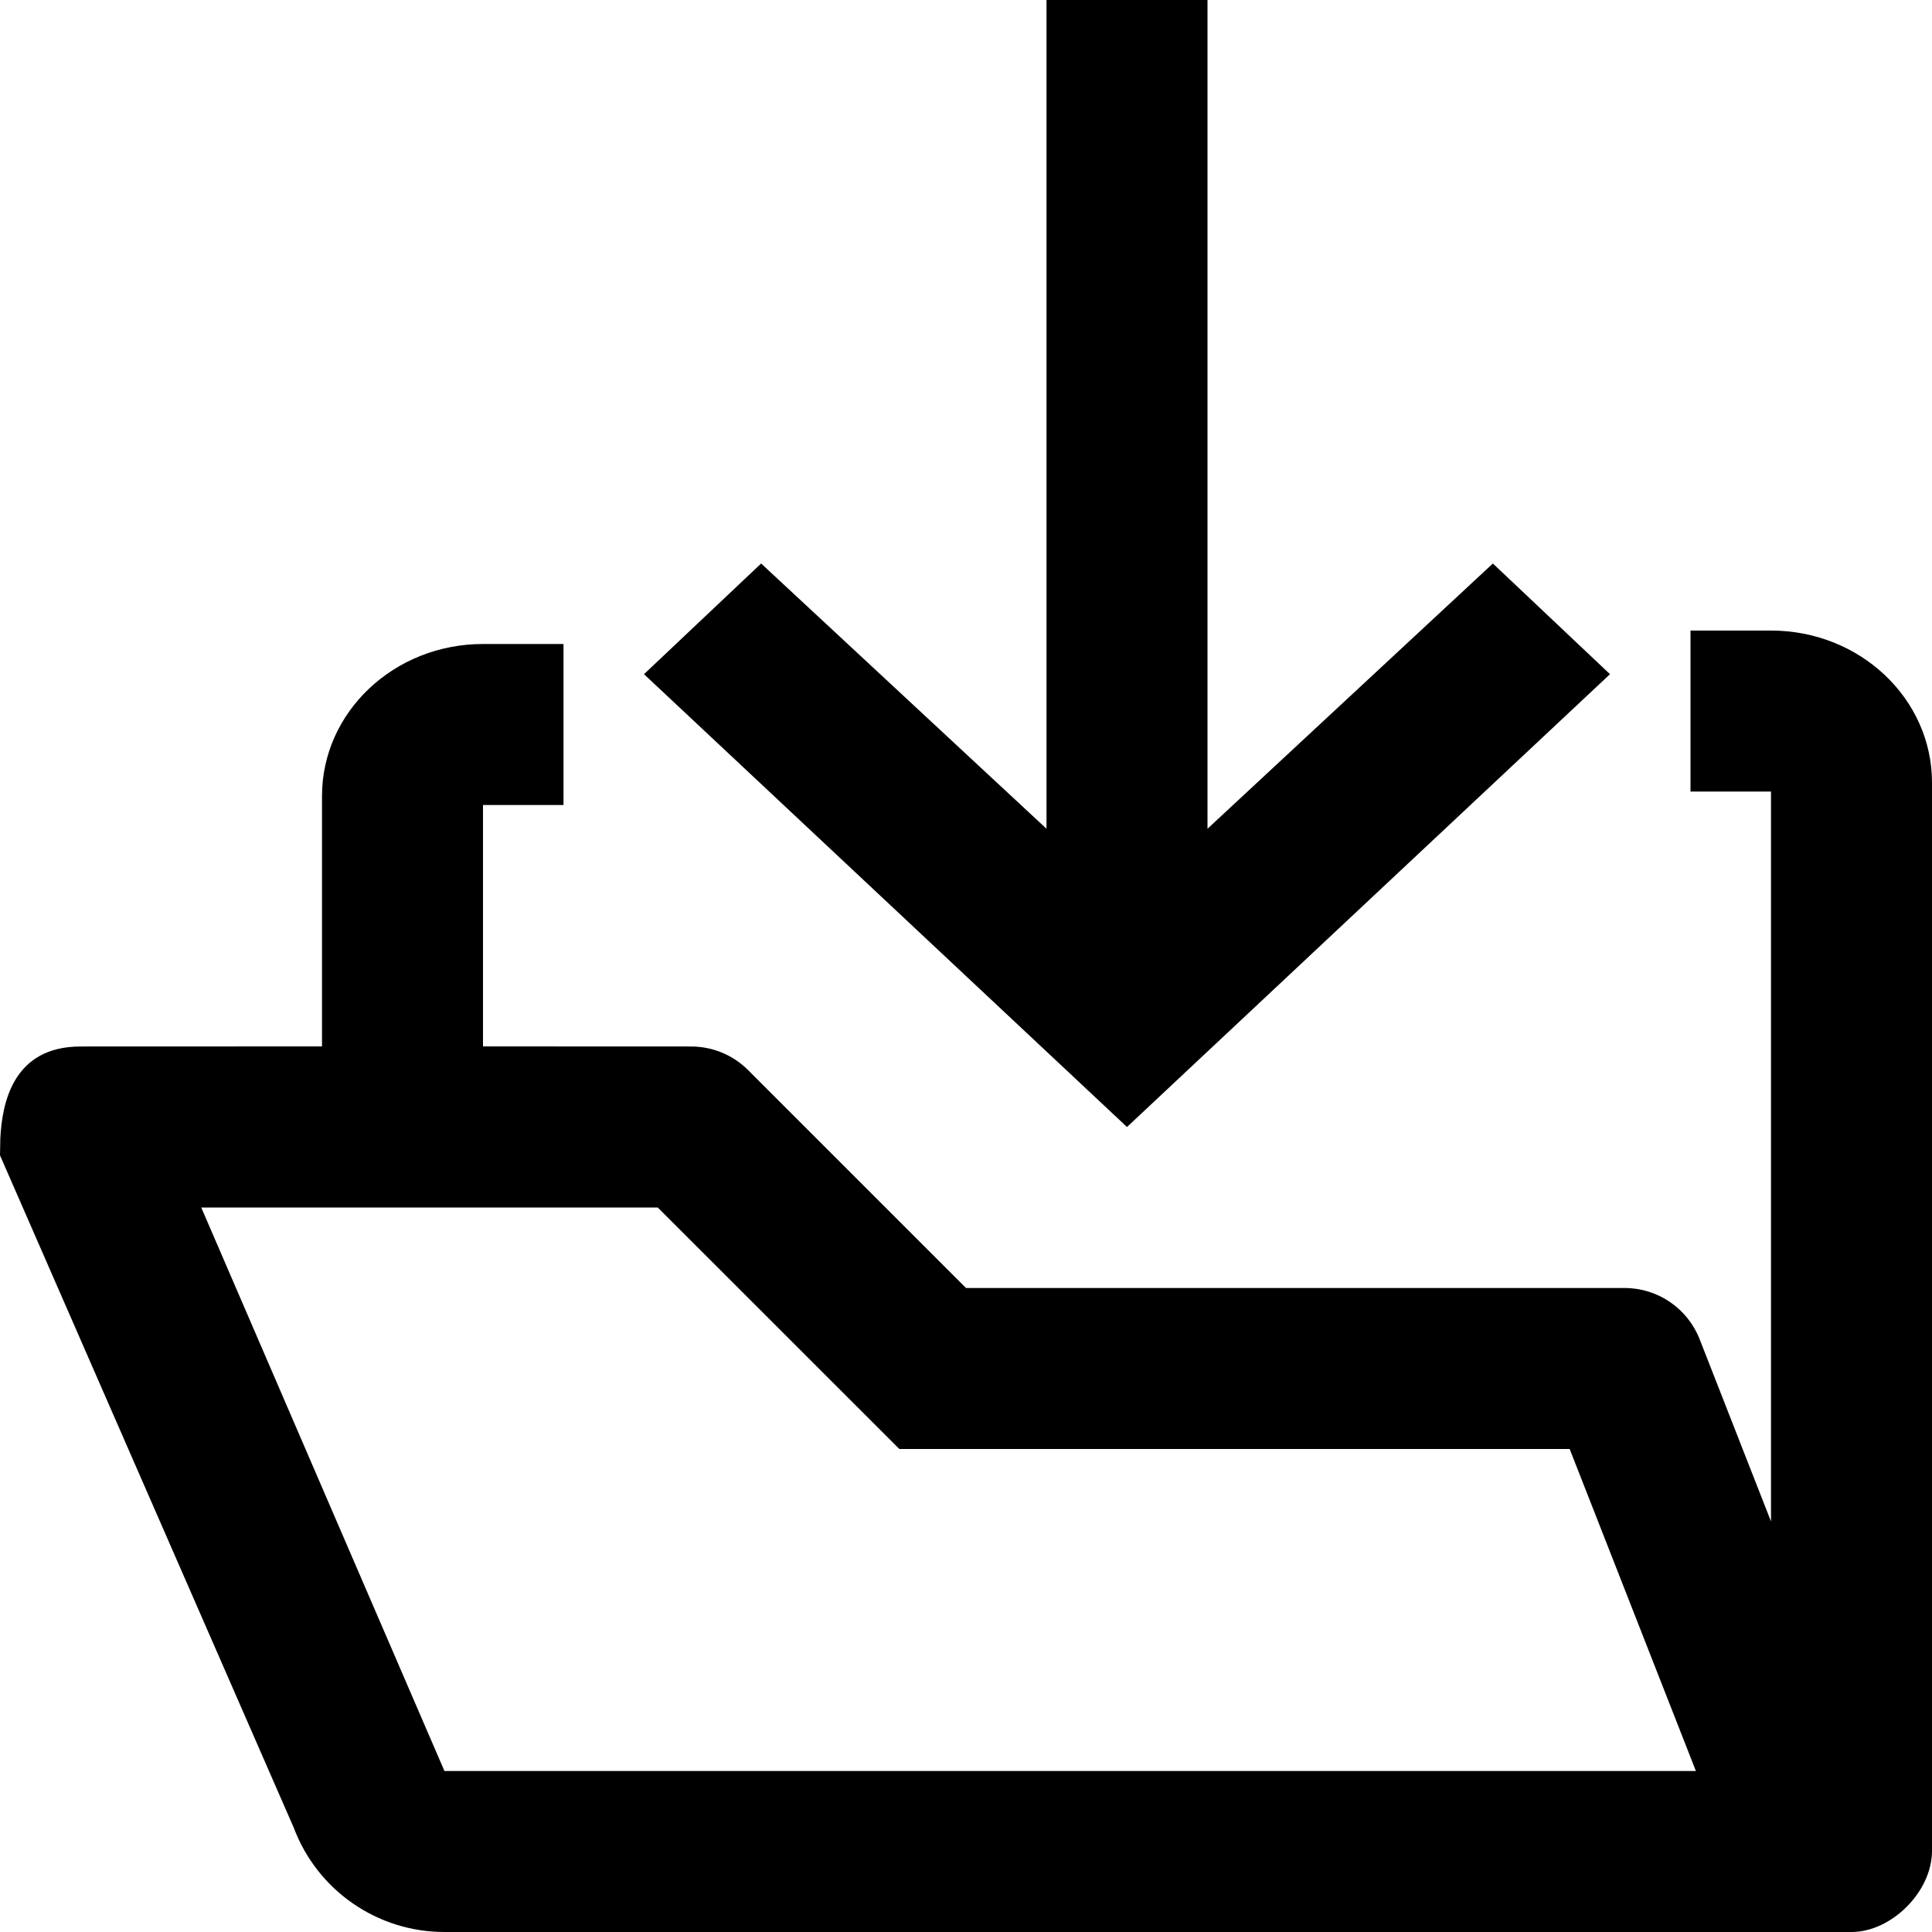
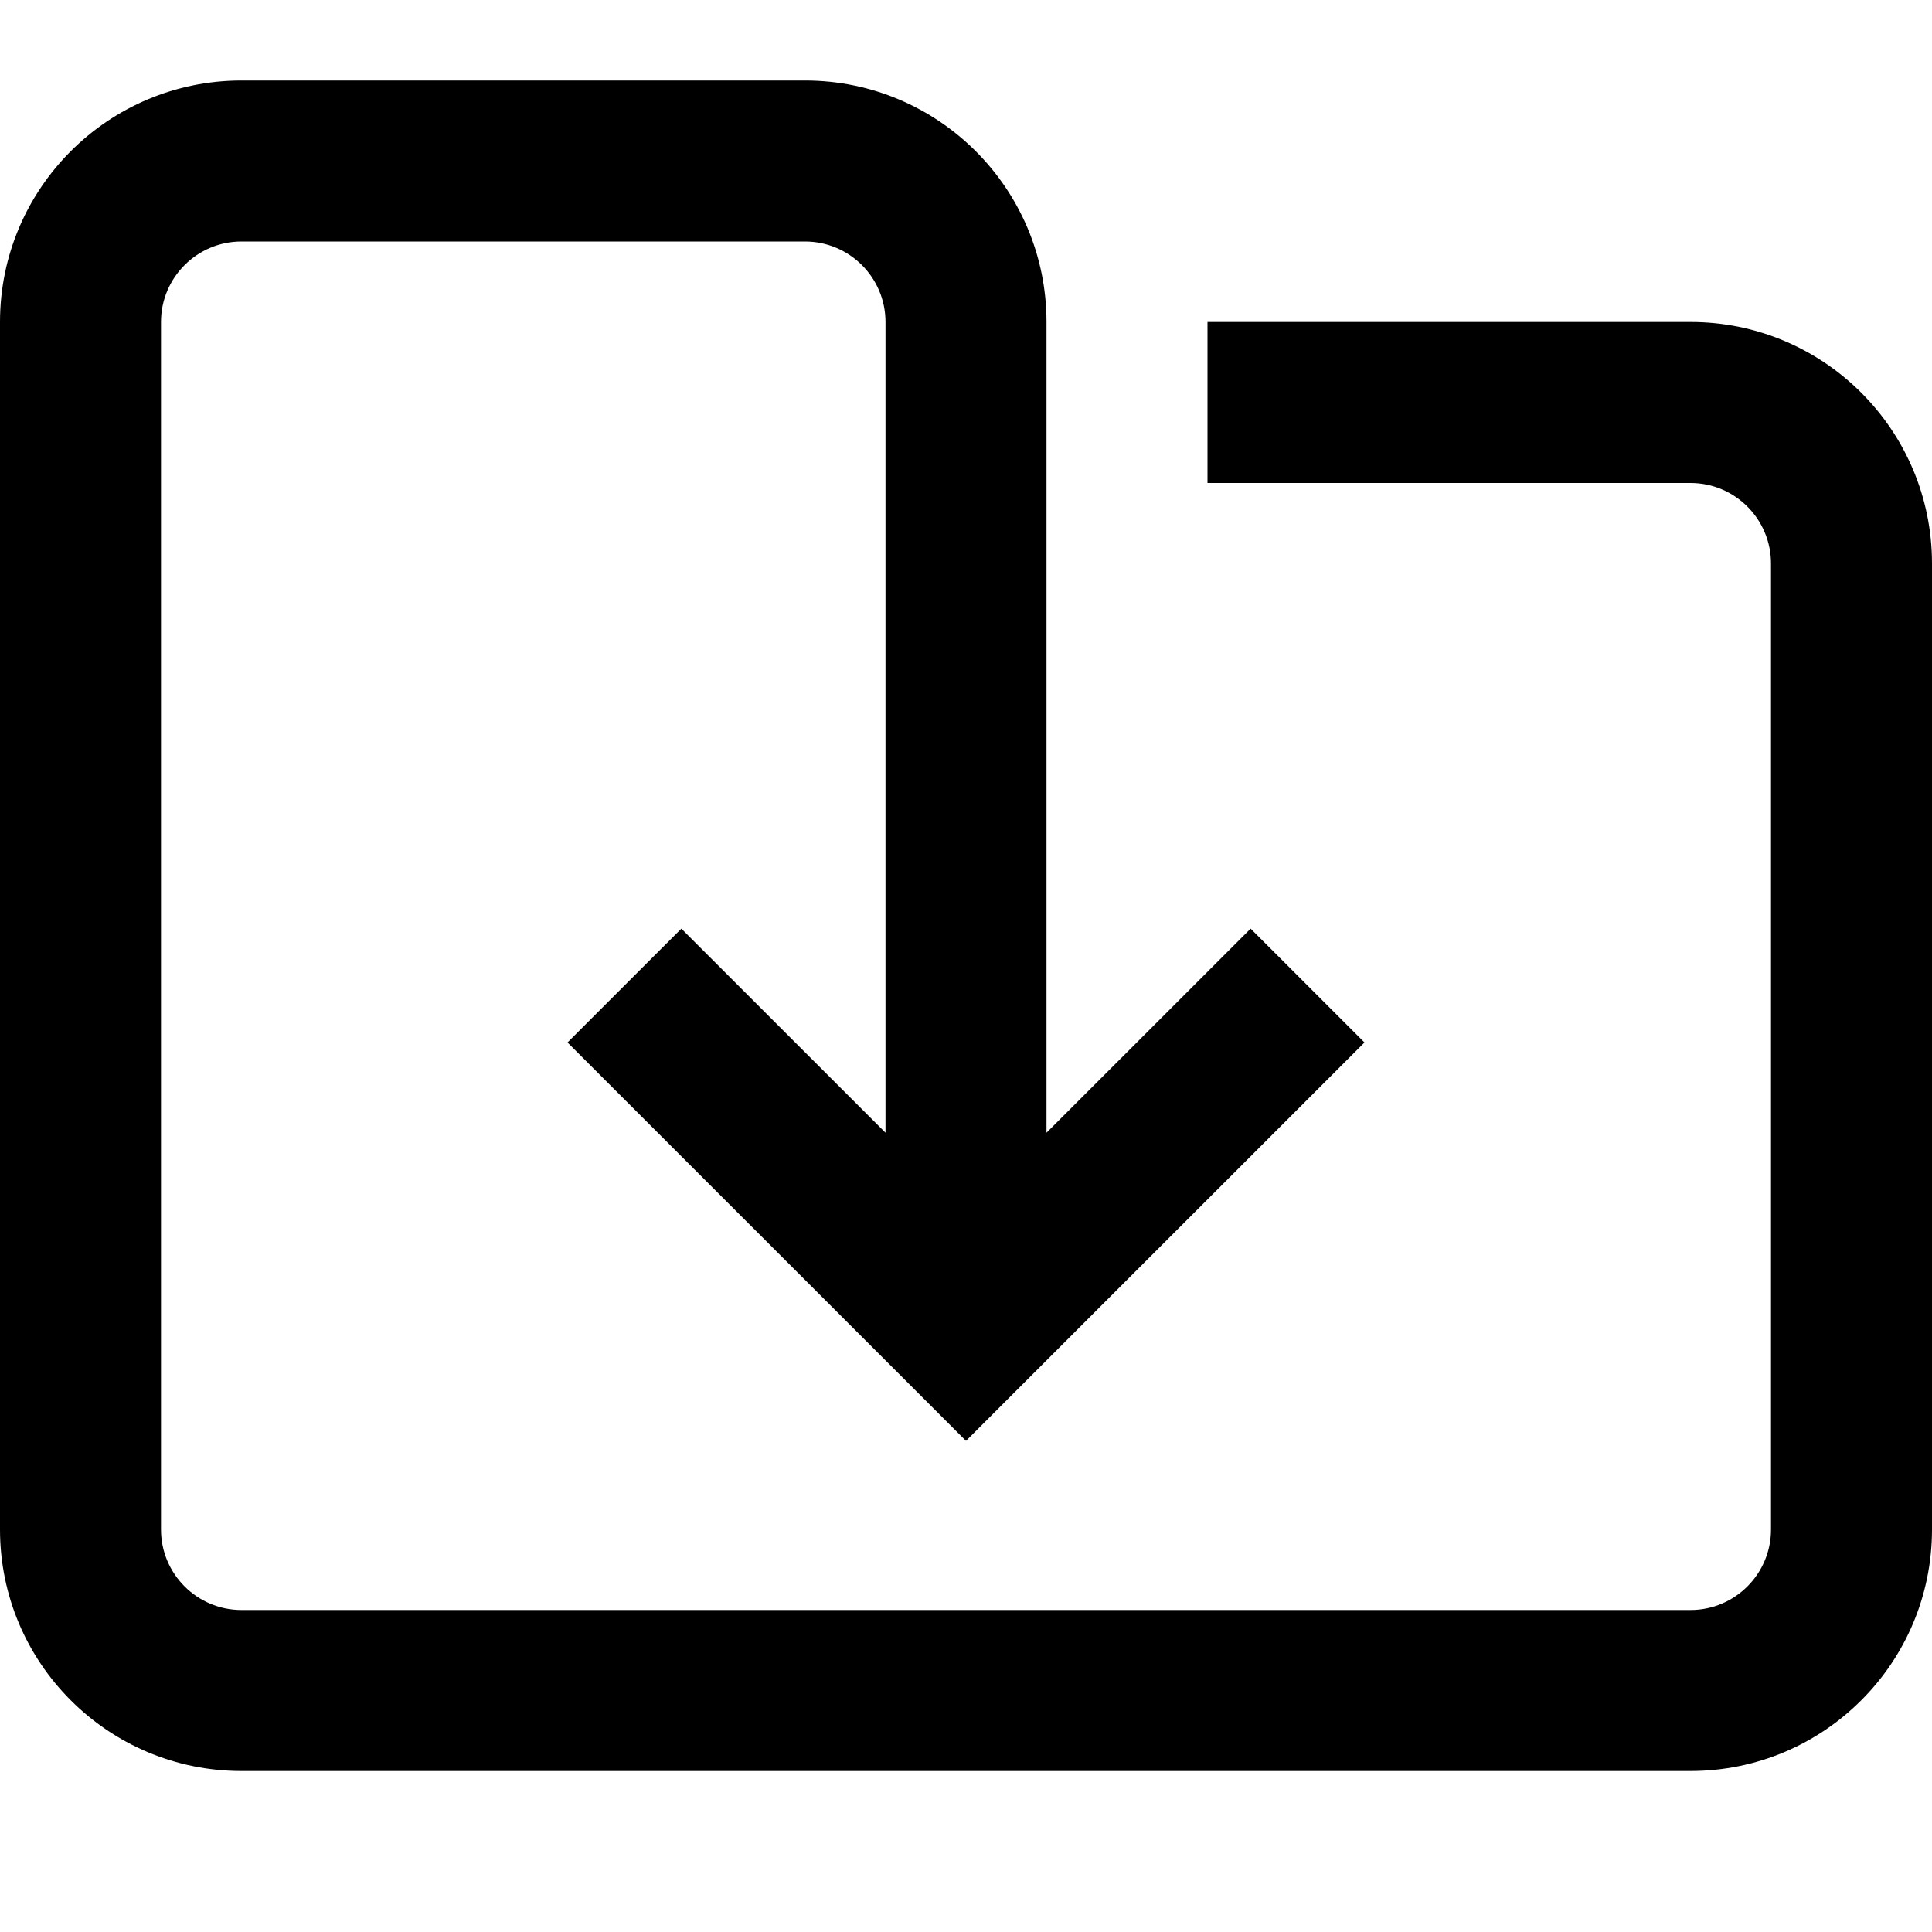
<svg xmlns="http://www.w3.org/2000/svg" width="1em" height="1em" viewBox="0 0 24 24" fill="none">
-   <path fill-rule="evenodd" clip-rule="evenodd" d="M14 14L20 8.375L18.545 7L15 10.295V0H13V10.295L9.455 7L8 8.375L14 14ZM5.521 24C4.688 24 3.942 23.484 3.649 22.704L0 14.352L0.004 14.143C0.025 13.709 0.158 13 1 13L4 12.999V9.889C4 8.846 4.895 8 6 8H7V10H6V12.999L8.586 13C8.851 13 9.105 13.105 9.293 13.293L12 16H20.182C20.593 16 20.962 16.252 21.113 16.635L22 18.9V9.833H21V7.833L22 7.833C23.105 7.833 24 8.679 24 9.722V22.992C24 23.5 23.496 24 23 24H5.521ZM8.171 15H2.5L5.521 22H21.067L19.499 18H11.172L8.171 15Z" fill="currentColor" />
+   <path fill-rule="evenodd" clip-rule="evenodd" d="M3 3C2.448 3 2 3.448 2 4V19C2 19.552 2.448 20 3 20H21C21.552 20 22 19.552 22 19V7C22 6.448 21.552 6 21 6H15V4H21C22.657 4 24 5.343 24 7V19C24 20.657 22.657 22 21 22H3C1.343 22 0 20.657 0 19V4C0 2.343 1.343 1 3 1H10C11.657 1 13 2.343 13 4V5V6V14.071L15.536 11.536L16.95 12.95L12 17.899L7.05 12.95L8.464 11.536L11 14.071V6V5V4C11 3.448 10.552 3 10 3H3Z" fill="currentColor" />
</svg>
